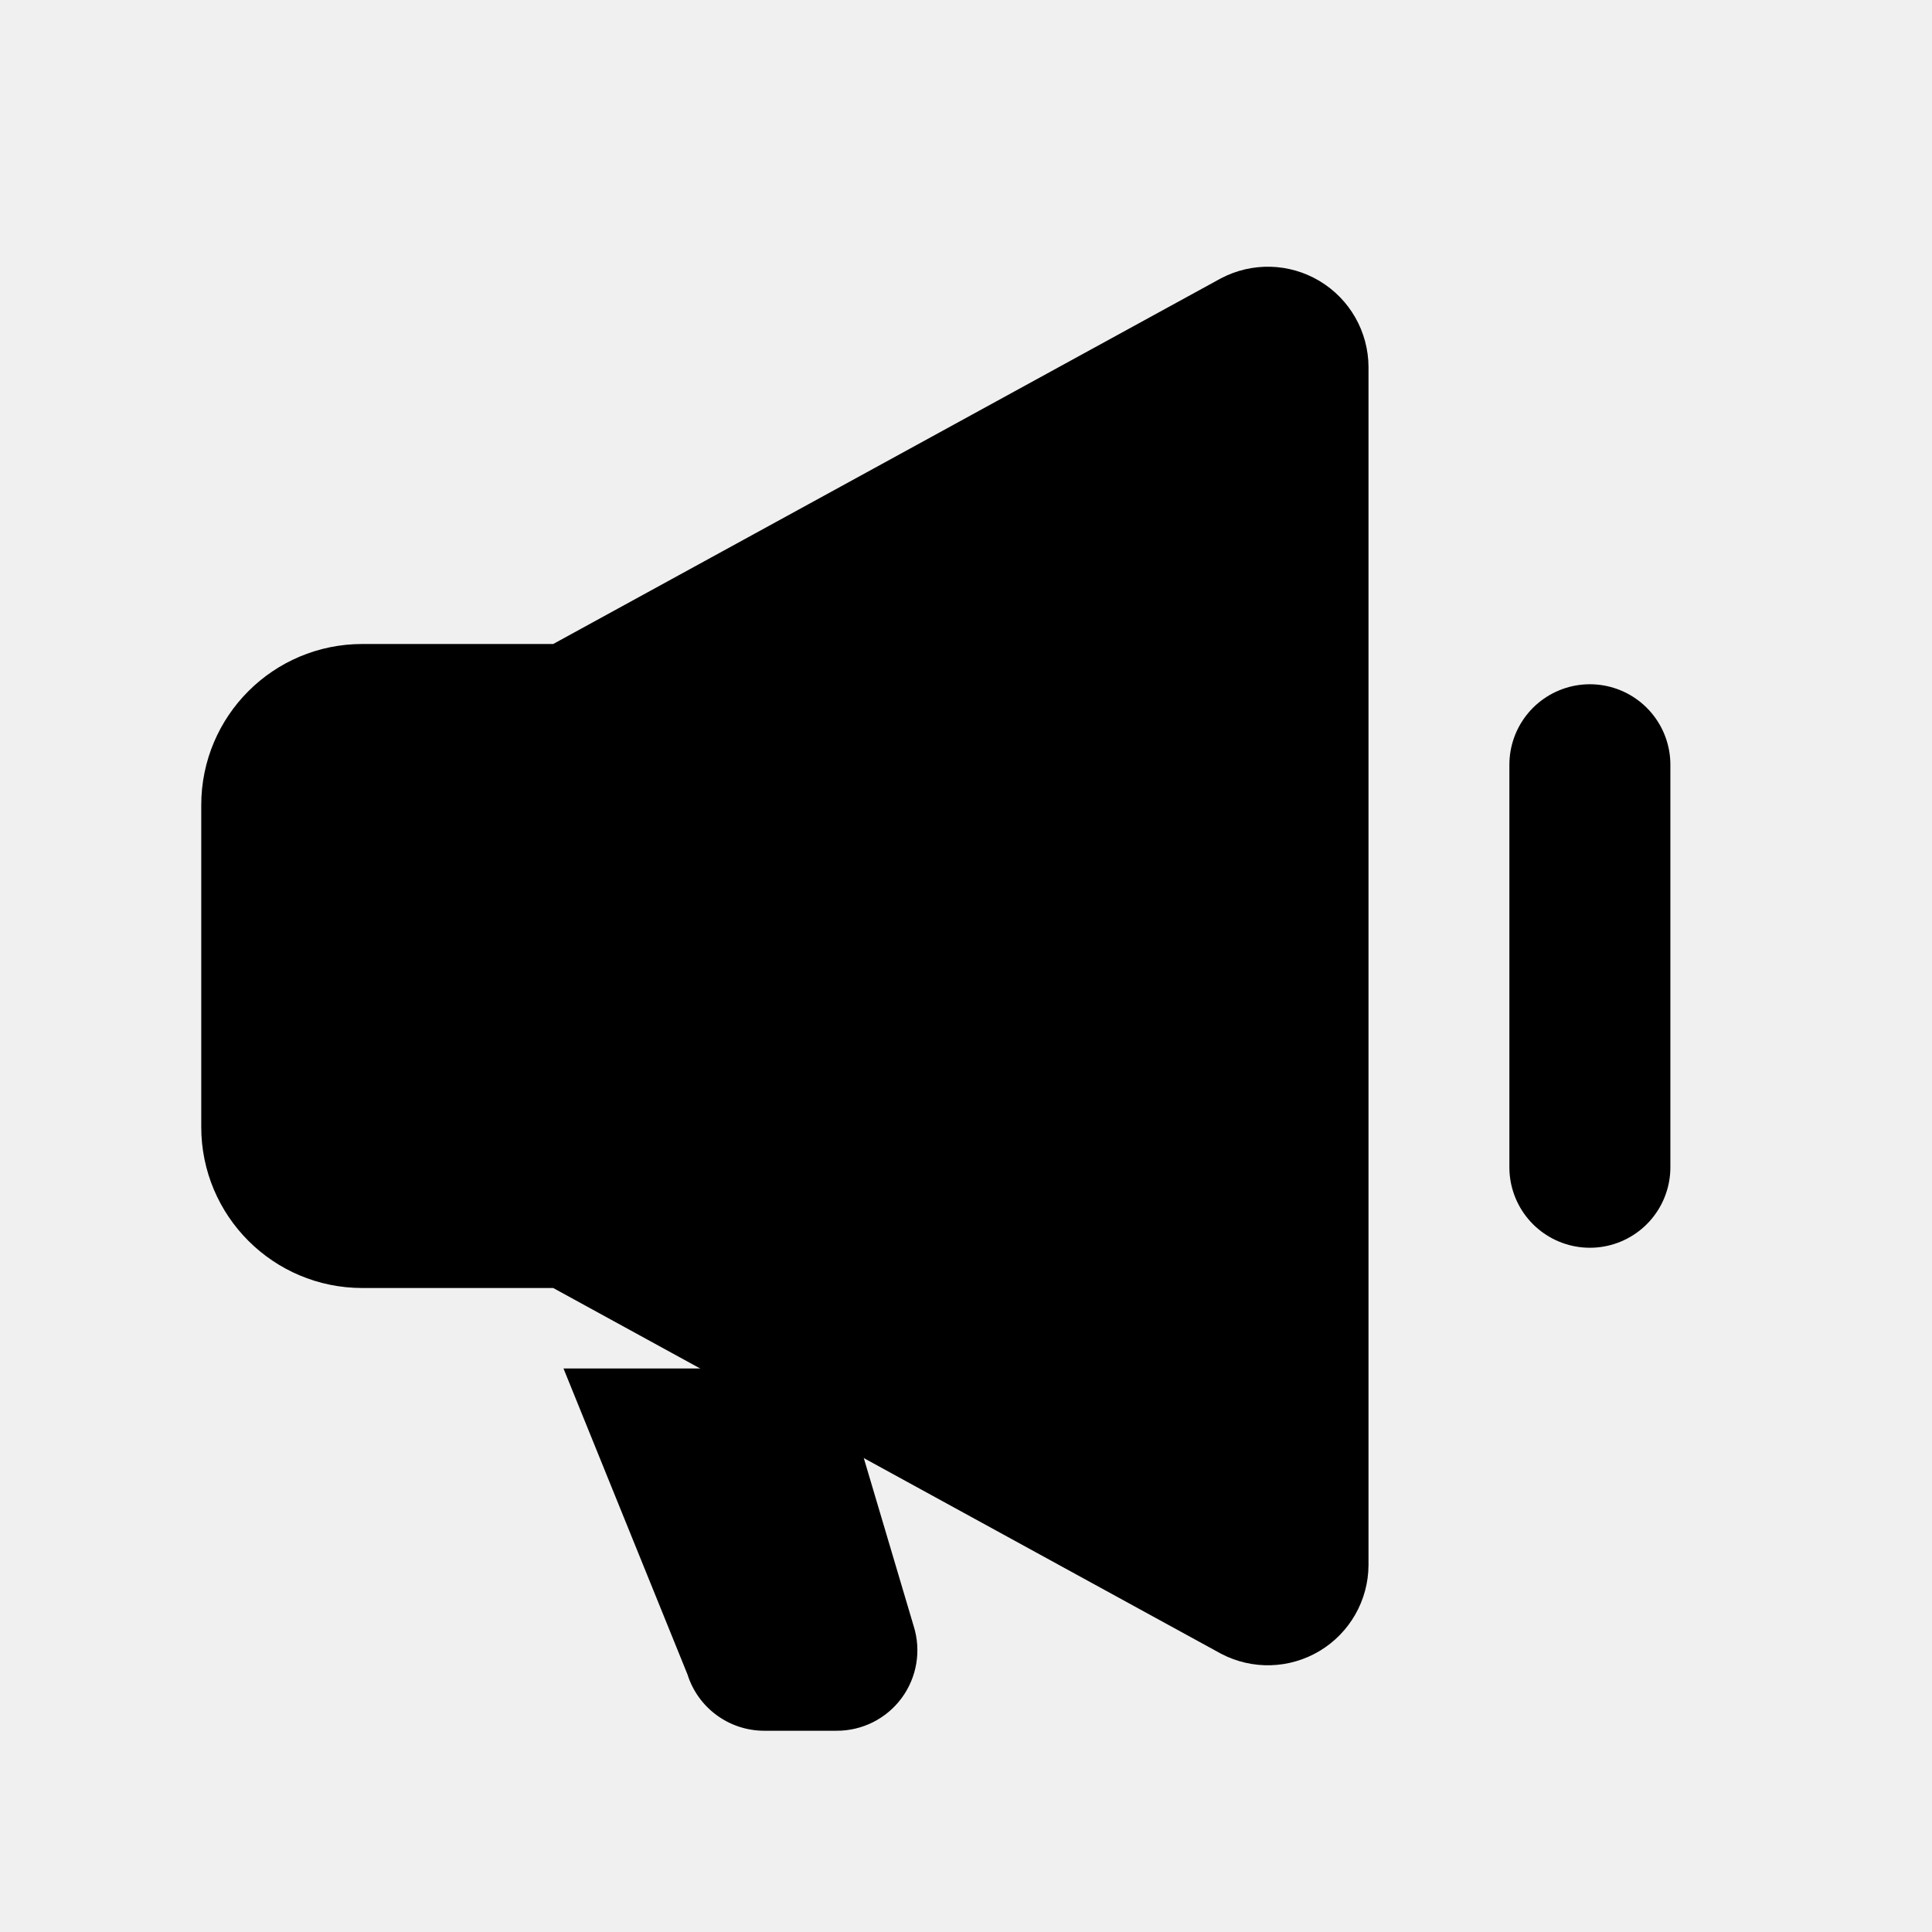
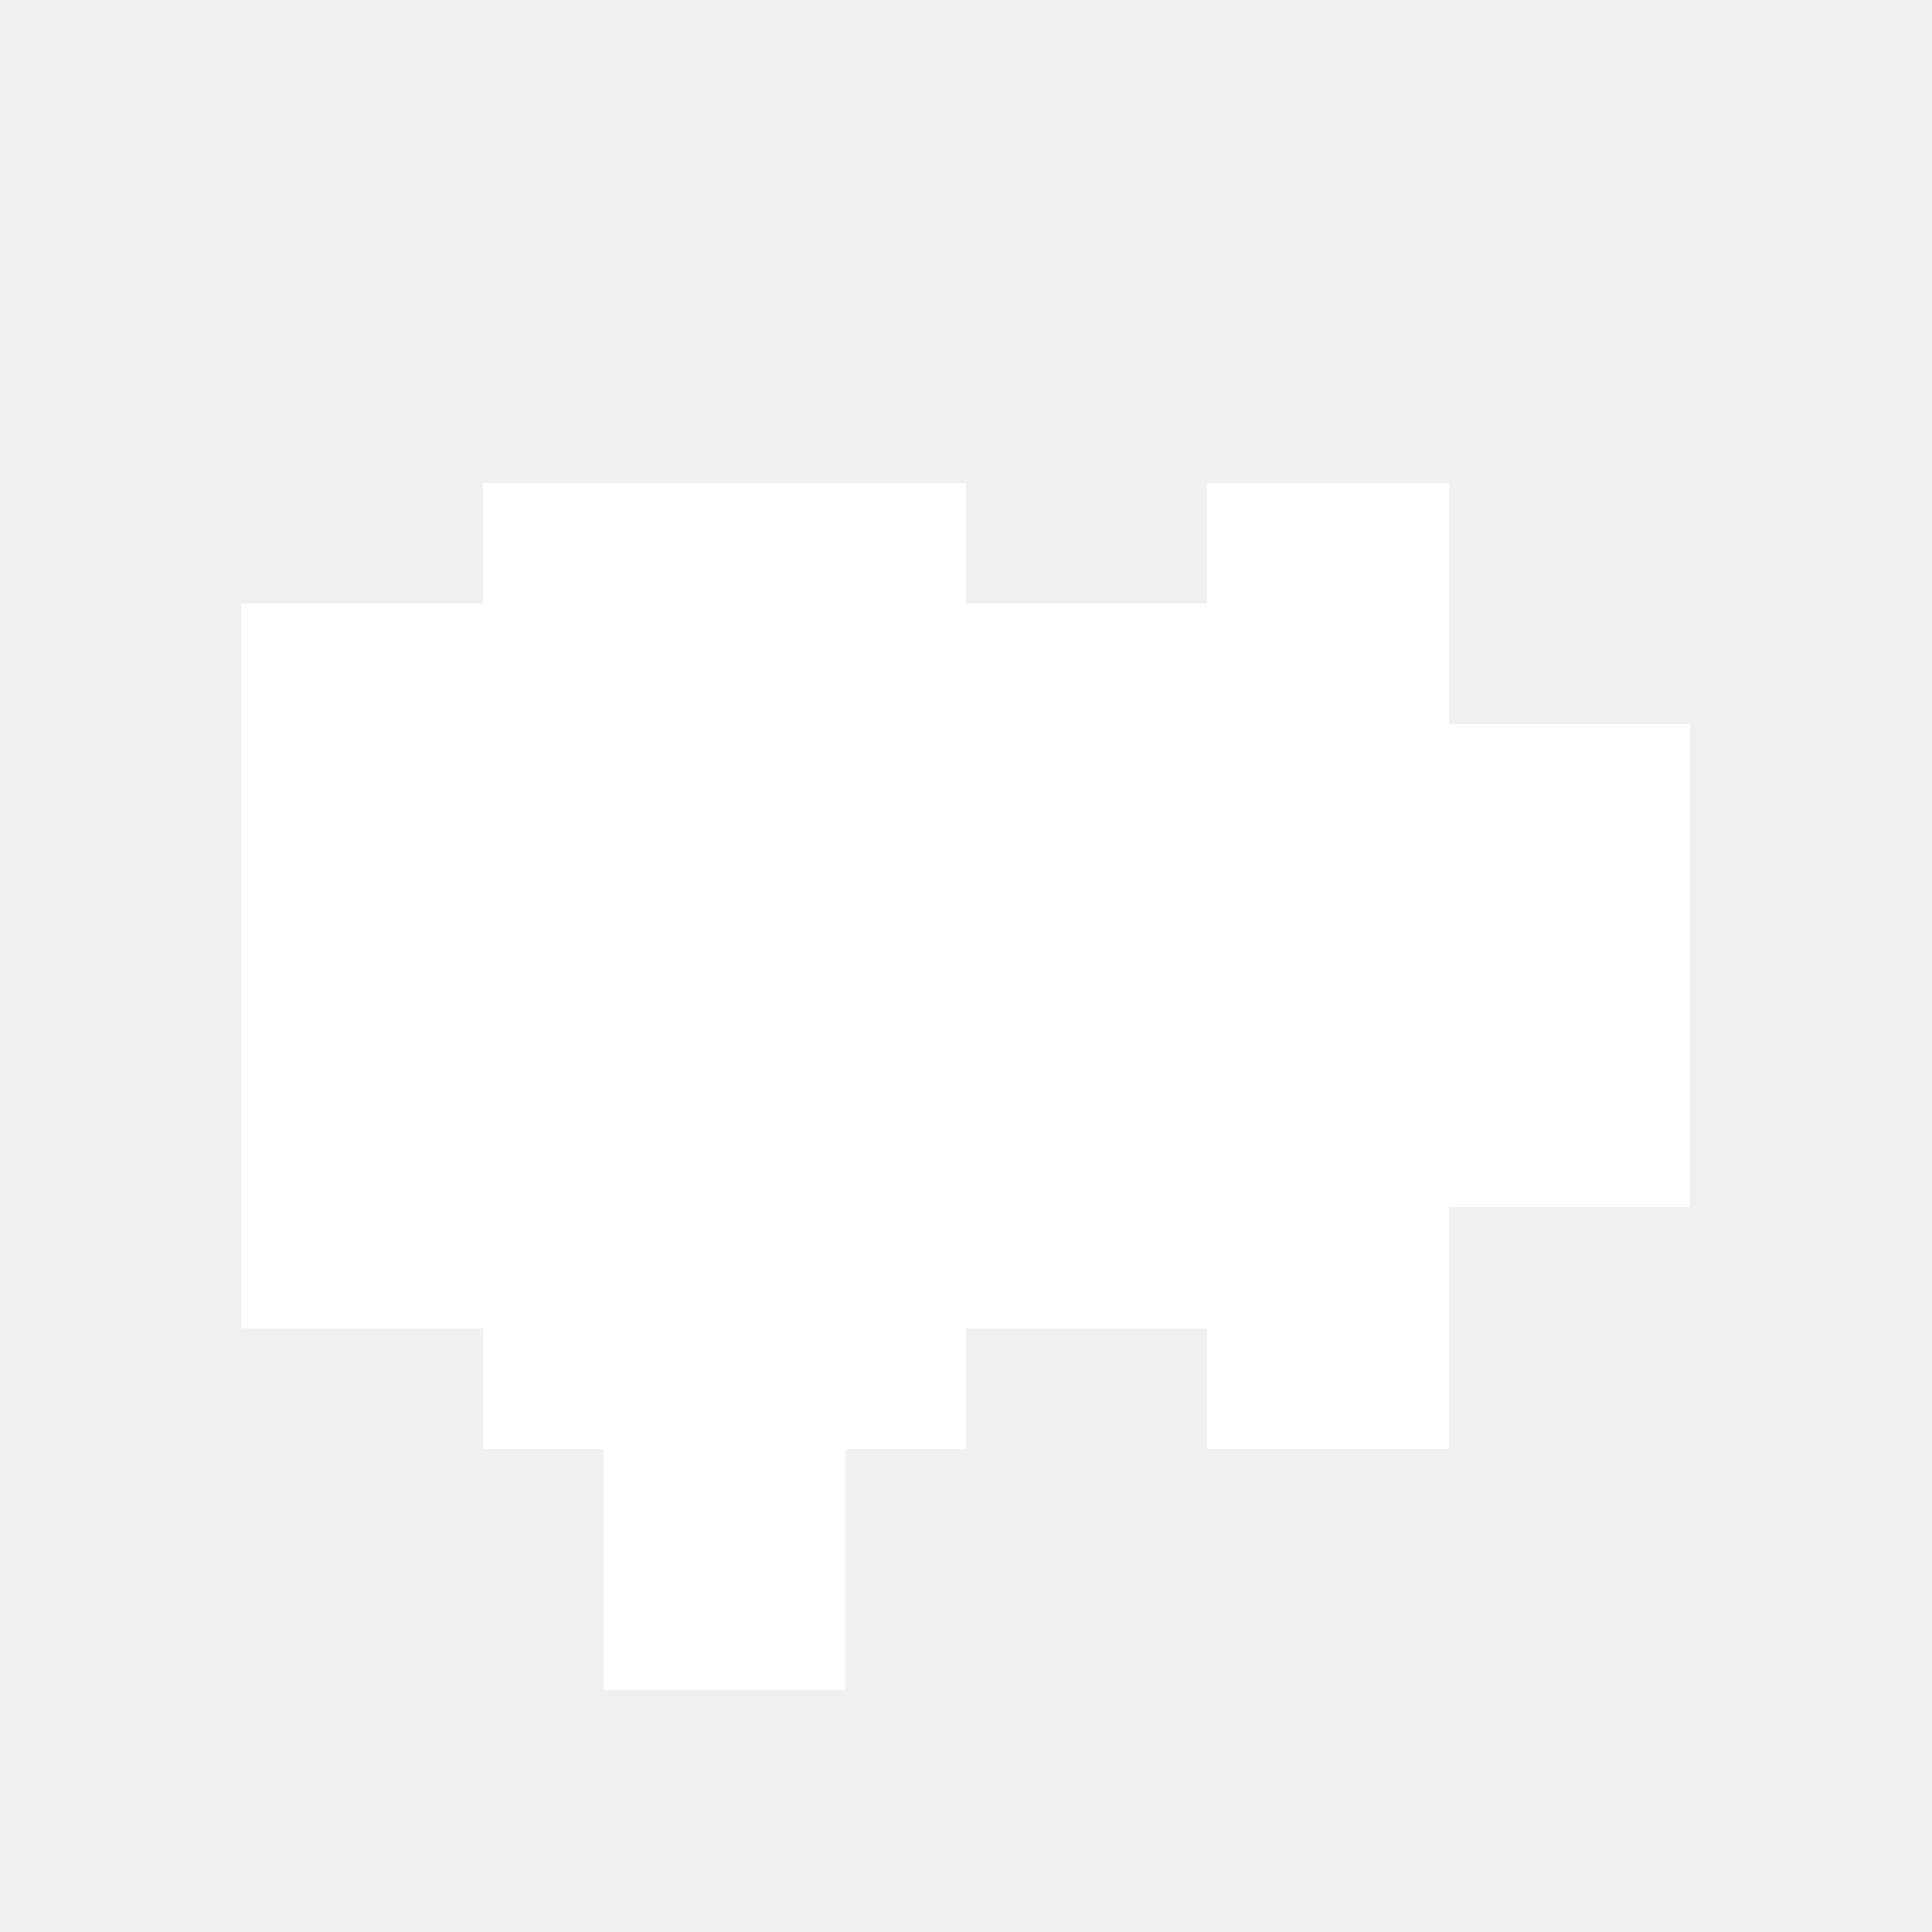
- <svg xmlns="http://www.w3.org/2000/svg" width="24" height="24" viewBox="0 0 24 24">
-   <path fill="currentColor" stroke="currentColor" stroke-linejoin="round" d="M3 10a1.5 1.5 0 0 1 1.5-1.5H7l8.4-4.6a.75.75 0 0 1 1.1.66v14.88a.75.75 0 0 1-1.1.66L7 15.5H4.5A1.5 1.5 0 0 1 3 14z" />
-   <path fill="currentColor" d="M7 17h3.4l.95 3.2a1 1 0 0 1-.96 1.3h-.9a1 1 0 0 1-.95-.7z" />
-   <path fill="none" stroke="currentColor" stroke-linecap="round" stroke-width="2" d="M19.75 9.5v5" />
+ <svg xmlns="http://www.w3.org/2000/svg" viewBox="0 0 16 16" shape-rendering="crispEdges">
+   <g fill="#fff">
+     <rect x="4" y="4" width="1" height="1" />
+     <rect x="5" y="4" width="1" height="1" />
+     <rect x="6" y="4" width="1" height="1" />
+     <rect x="7" y="4" width="1" height="1" />
+     <rect x="10" y="4" width="1" height="1" />
+     <rect x="11" y="4" width="1" height="1" />
+     <rect x="2" y="5" width="1" height="1" />
+     <rect x="3" y="5" width="1" height="1" />
+     <rect x="4" y="5" width="1" height="1" />
+     <rect x="5" y="5" width="1" height="1" />
+     <rect x="6" y="5" width="1" height="1" />
+     <rect x="7" y="5" width="1" height="1" />
+     <rect x="8" y="5" width="1" height="1" />
+     <rect x="9" y="5" width="1" height="1" />
+     <rect x="10" y="5" width="1" height="1" />
+     <rect x="11" y="5" width="1" height="1" />
+     <rect x="2" y="6" width="1" height="1" />
+     <rect x="3" y="6" width="1" height="1" />
+     <rect x="4" y="6" width="1" height="1" />
+     <rect x="5" y="6" width="1" height="1" />
+     <rect x="6" y="6" width="1" height="1" />
+     <rect x="7" y="6" width="1" height="1" />
+     <rect x="8" y="6" width="1" height="1" />
+     <rect x="9" y="6" width="1" height="1" />
+     <rect x="10" y="6" width="1" height="1" />
+     <rect x="11" y="6" width="1" height="1" />
+     <rect x="12" y="6" width="1" height="1" />
+     <rect x="13" y="6" width="1" height="1" />
+     <rect x="2" y="7" width="1" height="1" />
+     <rect x="3" y="7" width="1" height="1" />
+     <rect x="4" y="7" width="1" height="1" />
+     <rect x="5" y="7" width="1" height="1" />
+     <rect x="6" y="7" width="1" height="1" />
+     <rect x="7" y="7" width="1" height="1" />
+     <rect x="8" y="7" width="1" height="1" />
+     <rect x="9" y="7" width="1" height="1" />
+     <rect x="10" y="7" width="1" height="1" />
+     <rect x="11" y="7" width="1" height="1" />
+     <rect x="12" y="7" width="1" height="1" />
+     <rect x="13" y="7" width="1" height="1" />
+     <rect x="2" y="8" width="1" height="1" />
+     <rect x="3" y="8" width="1" height="1" />
+     <rect x="4" y="8" width="1" height="1" />
+     <rect x="5" y="8" width="1" height="1" />
+     <rect x="6" y="8" width="1" height="1" />
+     <rect x="7" y="8" width="1" height="1" />
+     <rect x="8" y="8" width="1" height="1" />
+     <rect x="9" y="8" width="1" height="1" />
+     <rect x="10" y="8" width="1" height="1" />
+     <rect x="11" y="8" width="1" height="1" />
+     <rect x="12" y="8" width="1" height="1" />
+     <rect x="13" y="8" width="1" height="1" />
+     <rect x="2" y="9" width="1" height="1" />
+     <rect x="3" y="9" width="1" height="1" />
+     <rect x="4" y="9" width="1" height="1" />
+     <rect x="5" y="9" width="1" height="1" />
+     <rect x="6" y="9" width="1" height="1" />
+     <rect x="7" y="9" width="1" height="1" />
+     <rect x="8" y="9" width="1" height="1" />
+     <rect x="9" y="9" width="1" height="1" />
+     <rect x="10" y="9" width="1" height="1" />
+     <rect x="11" y="9" width="1" height="1" />
+     <rect x="12" y="9" width="1" height="1" />
+     <rect x="13" y="9" width="1" height="1" />
+     <rect x="2" y="10" width="1" height="1" />
+     <rect x="3" y="10" width="1" height="1" />
+     <rect x="4" y="10" width="1" height="1" />
+     <rect x="5" y="10" width="1" height="1" />
+     <rect x="6" y="10" width="1" height="1" />
+     <rect x="7" y="10" width="1" height="1" />
+     <rect x="8" y="10" width="1" height="1" />
+     <rect x="9" y="10" width="1" height="1" />
+     <rect x="10" y="10" width="1" height="1" />
+     <rect x="11" y="10" width="1" height="1" />
+     <rect x="4" y="11" width="1" height="1" />
+     <rect x="5" y="11" width="1" height="1" />
+     <rect x="6" y="11" width="1" height="1" />
+     <rect x="7" y="11" width="1" height="1" />
+     <rect x="10" y="11" width="1" height="1" />
+     <rect x="11" y="11" width="1" height="1" />
+     <rect x="5" y="12" width="1" height="1" />
+     <rect x="6" y="12" width="1" height="1" />
+     <rect x="5" y="13" width="1" height="1" />
+     <rect x="6" y="13" width="1" height="1" />
+   </g>
</svg>
